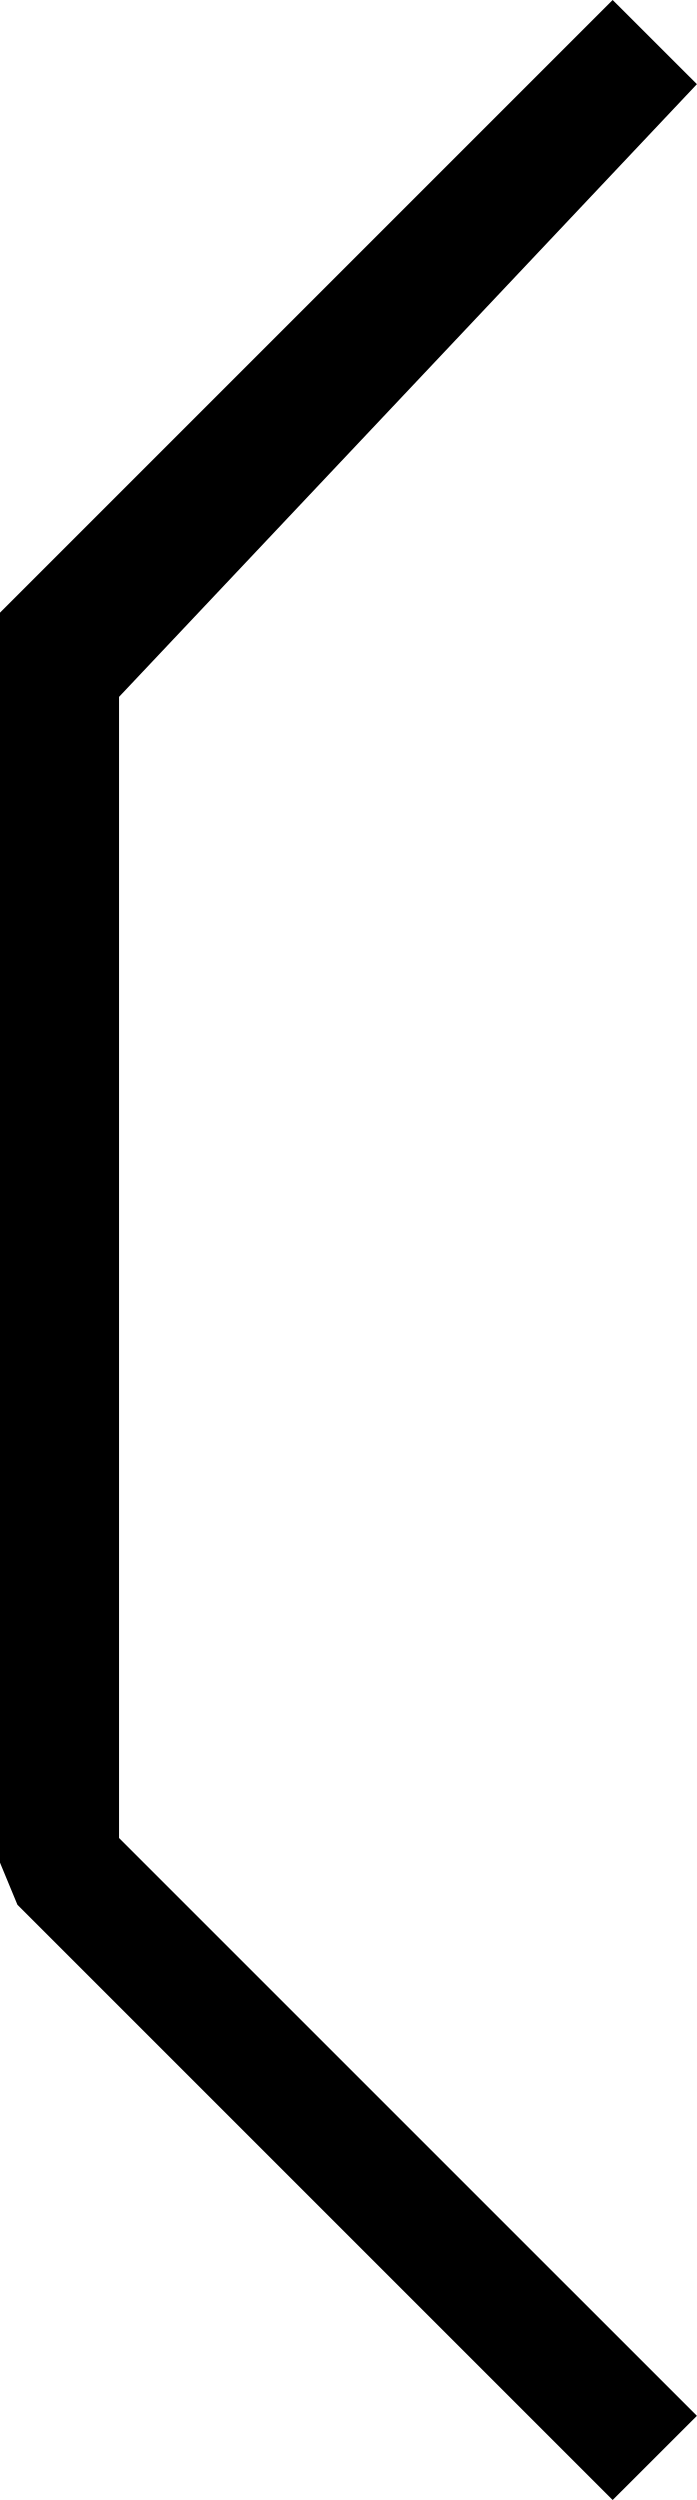
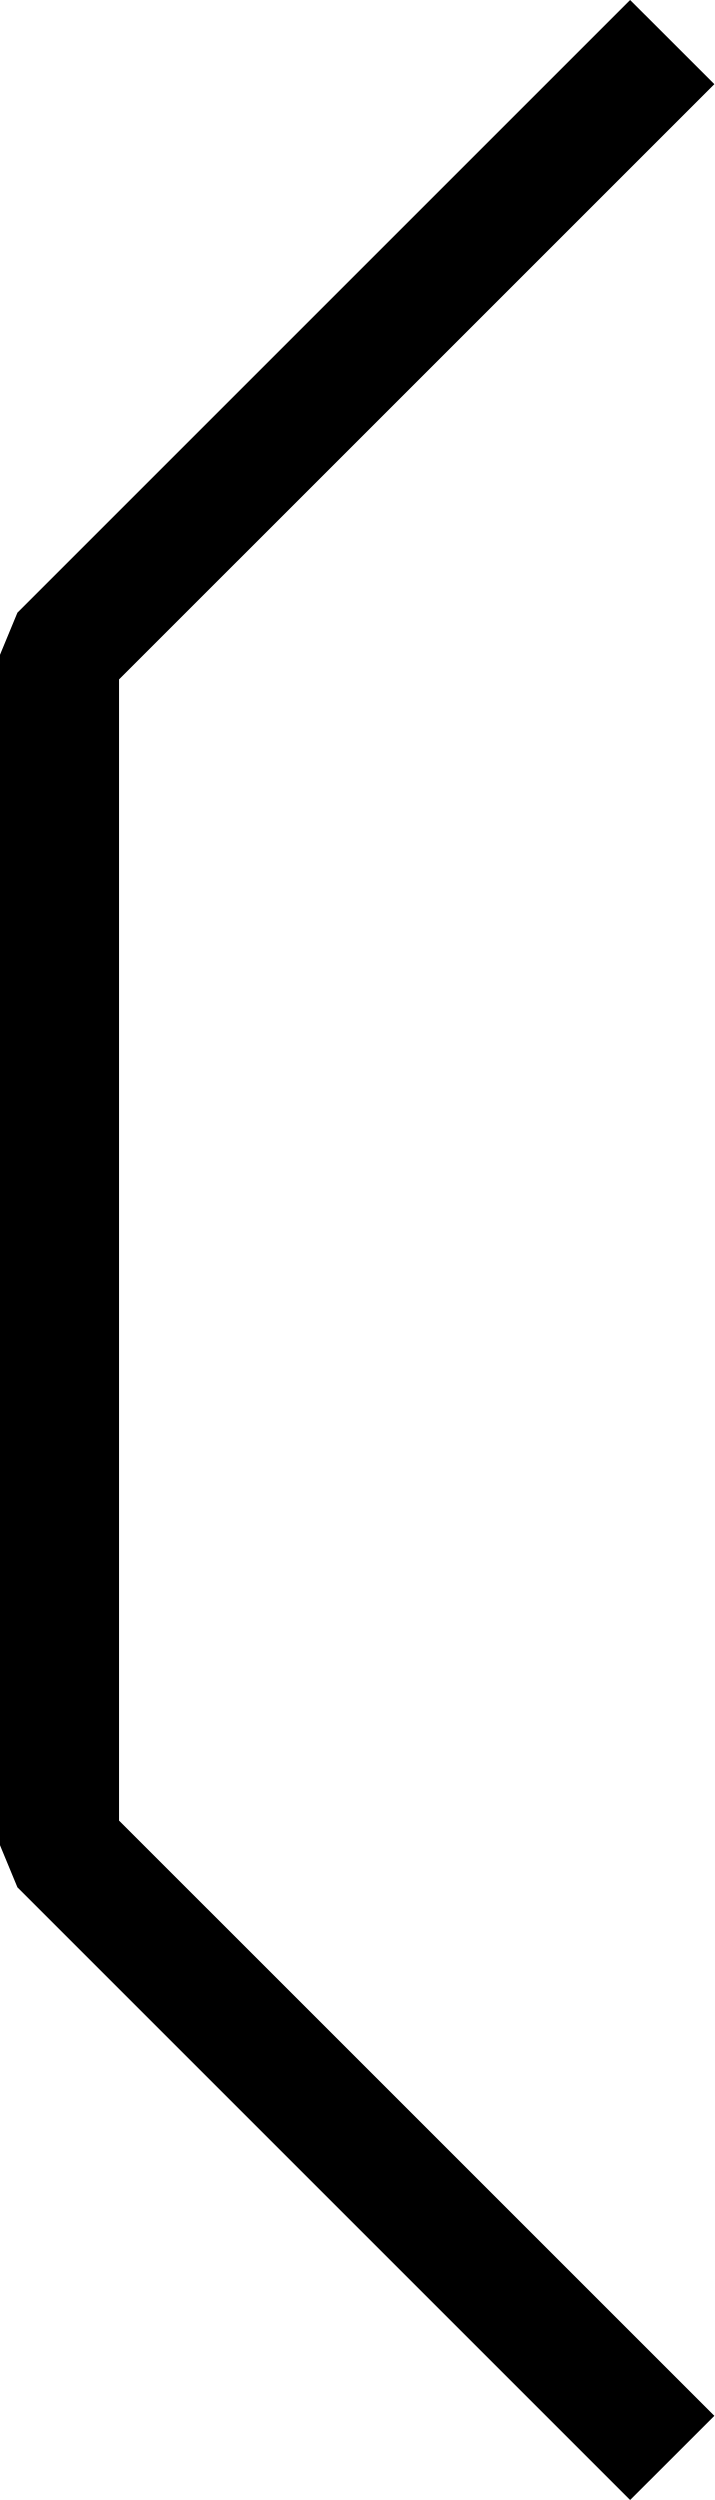
- <svg xmlns="http://www.w3.org/2000/svg" width="17.562" height="63" fill="none" version="1.1" viewBox="0 0 17.562 63">
-   <path d="M 15.439,0 0,15.439 v 1.5 30 L 0.439,48 l 15,15 L 17.562,60.879 3,46.318 V 17.561 L 17.562,2.121 Z" fill="#000" />
+ <svg xmlns="http://www.w3.org/2000/svg" width="18.002" height="63" fill="none" version="1.1" viewBox="0 0 18.002 63">
+   <path d="M 15.879,0 0.439,15.439 0,16.5 v 30 L 0.439,47.561 15.879,63 18.002,60.879 3,45.879 V 17.121 L 18.002,2.121 Z" fill="#000" />
</svg>
